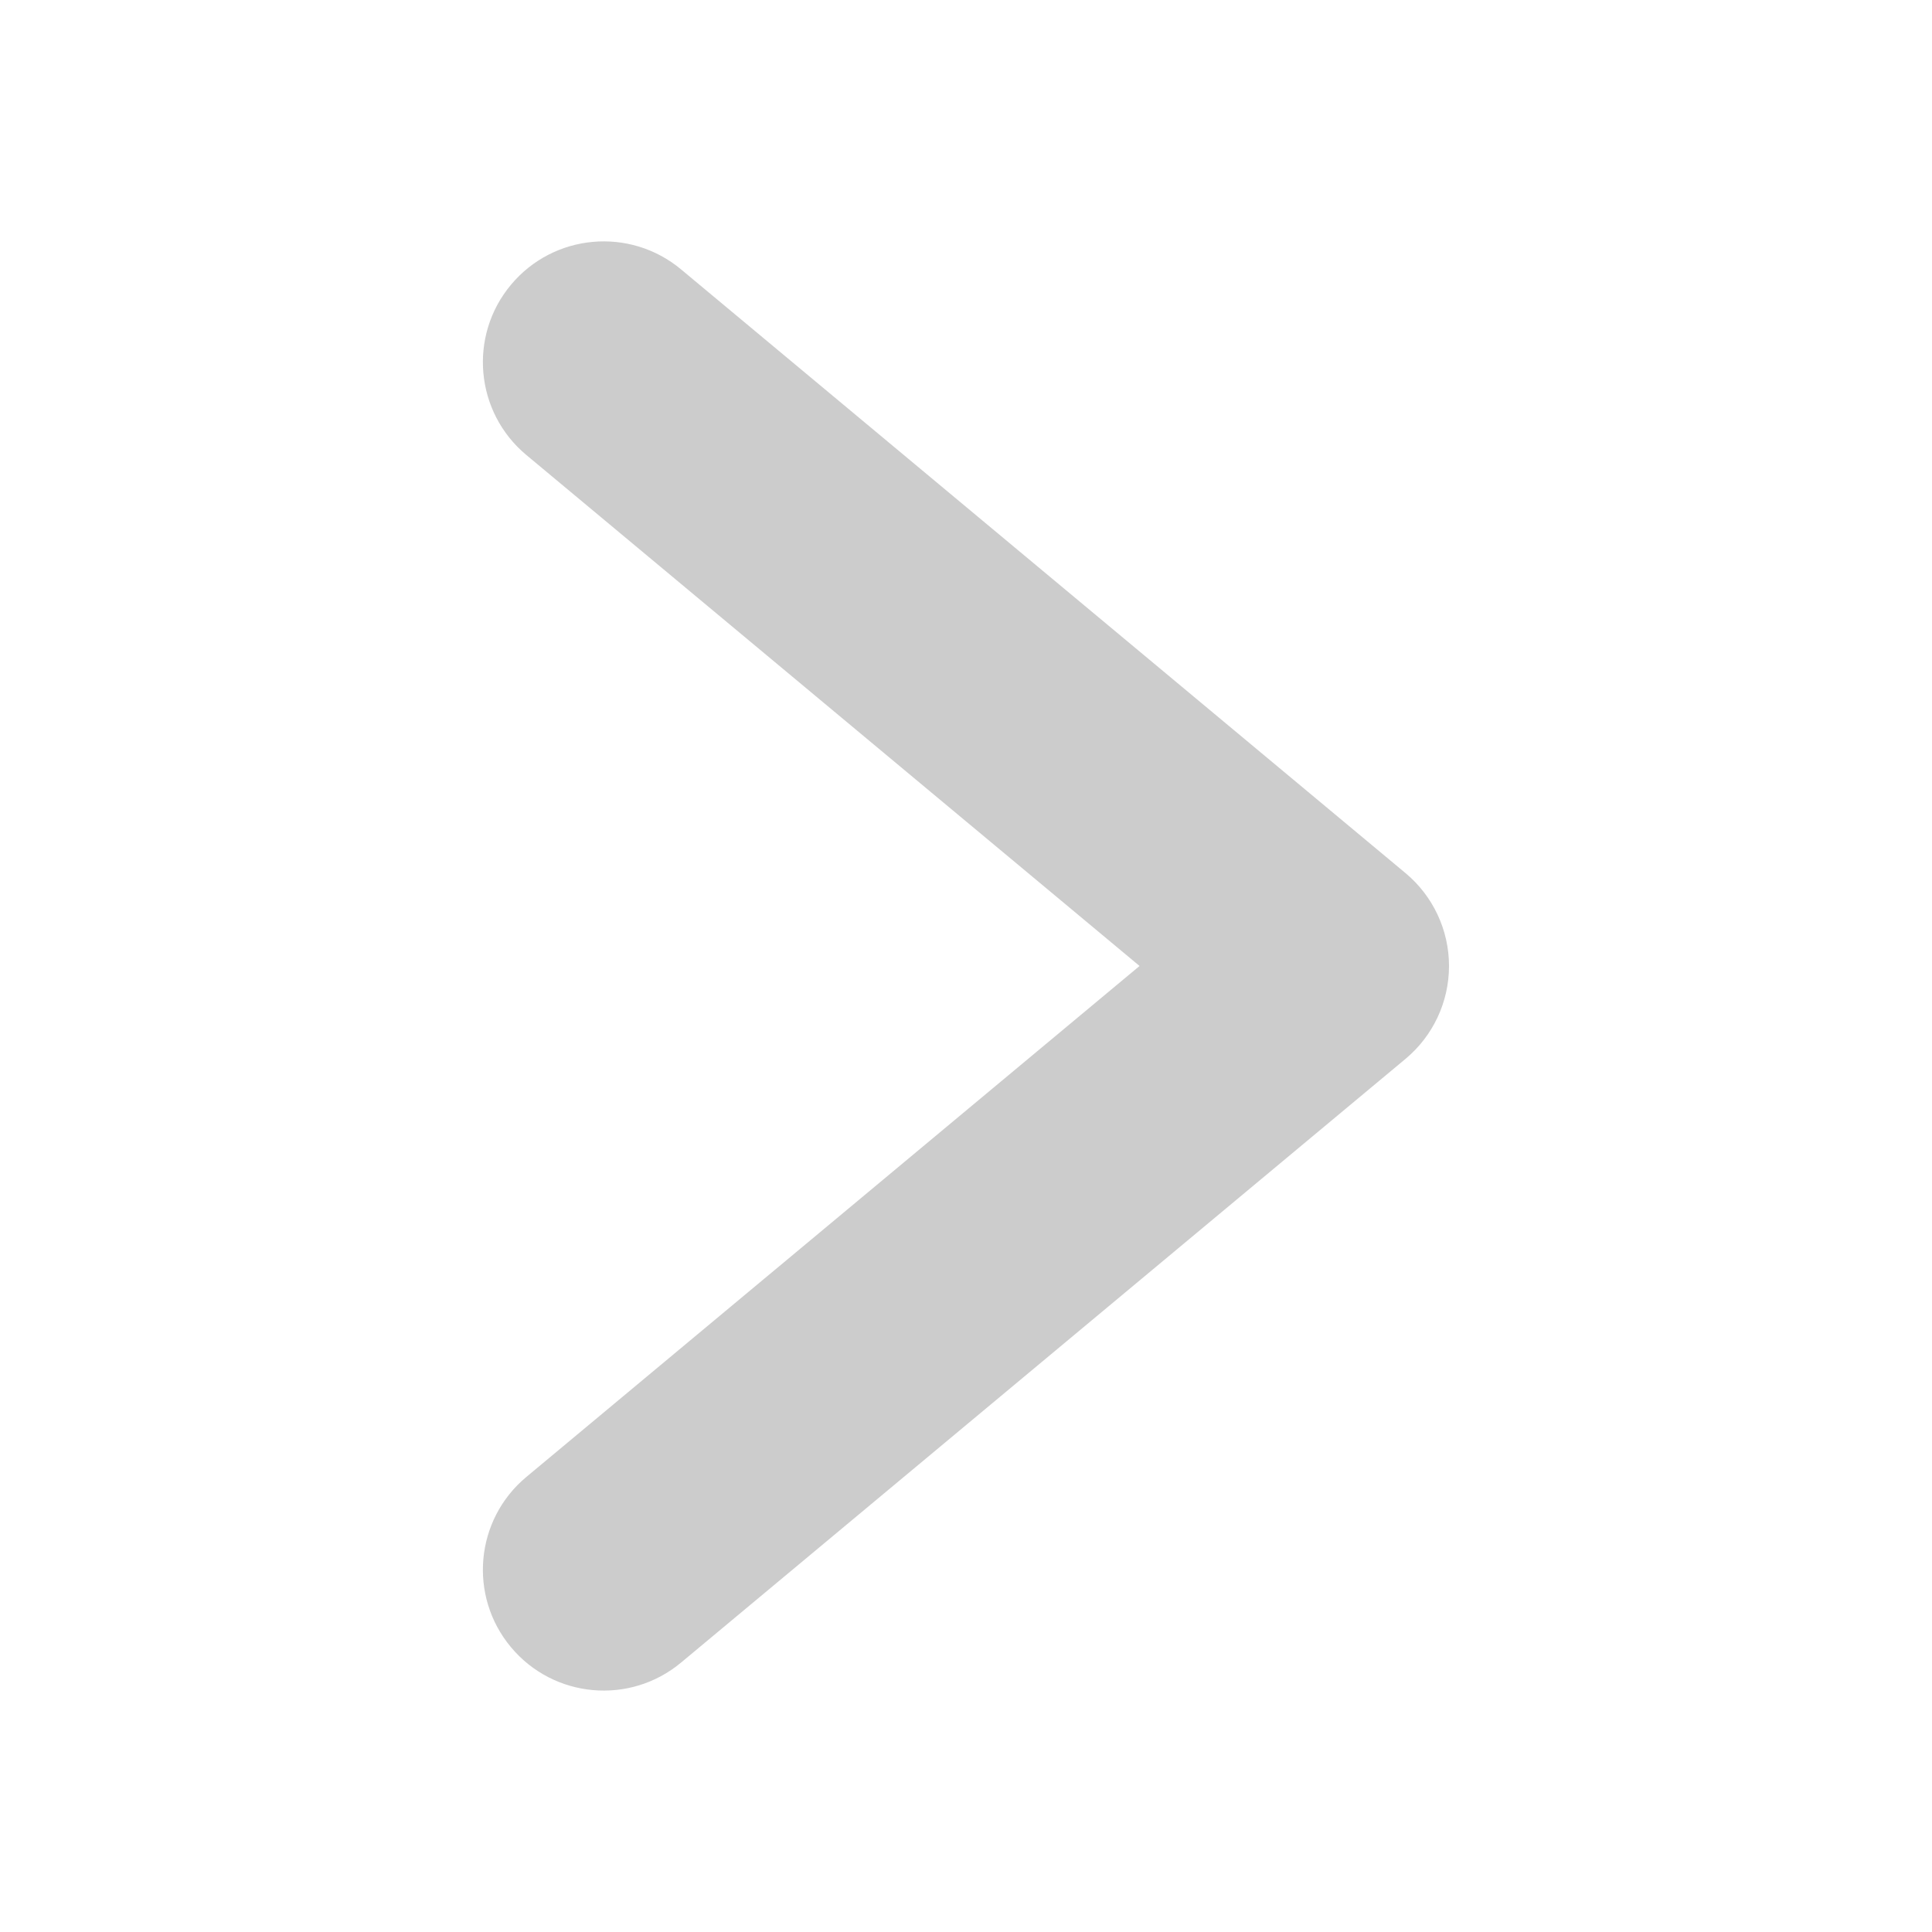
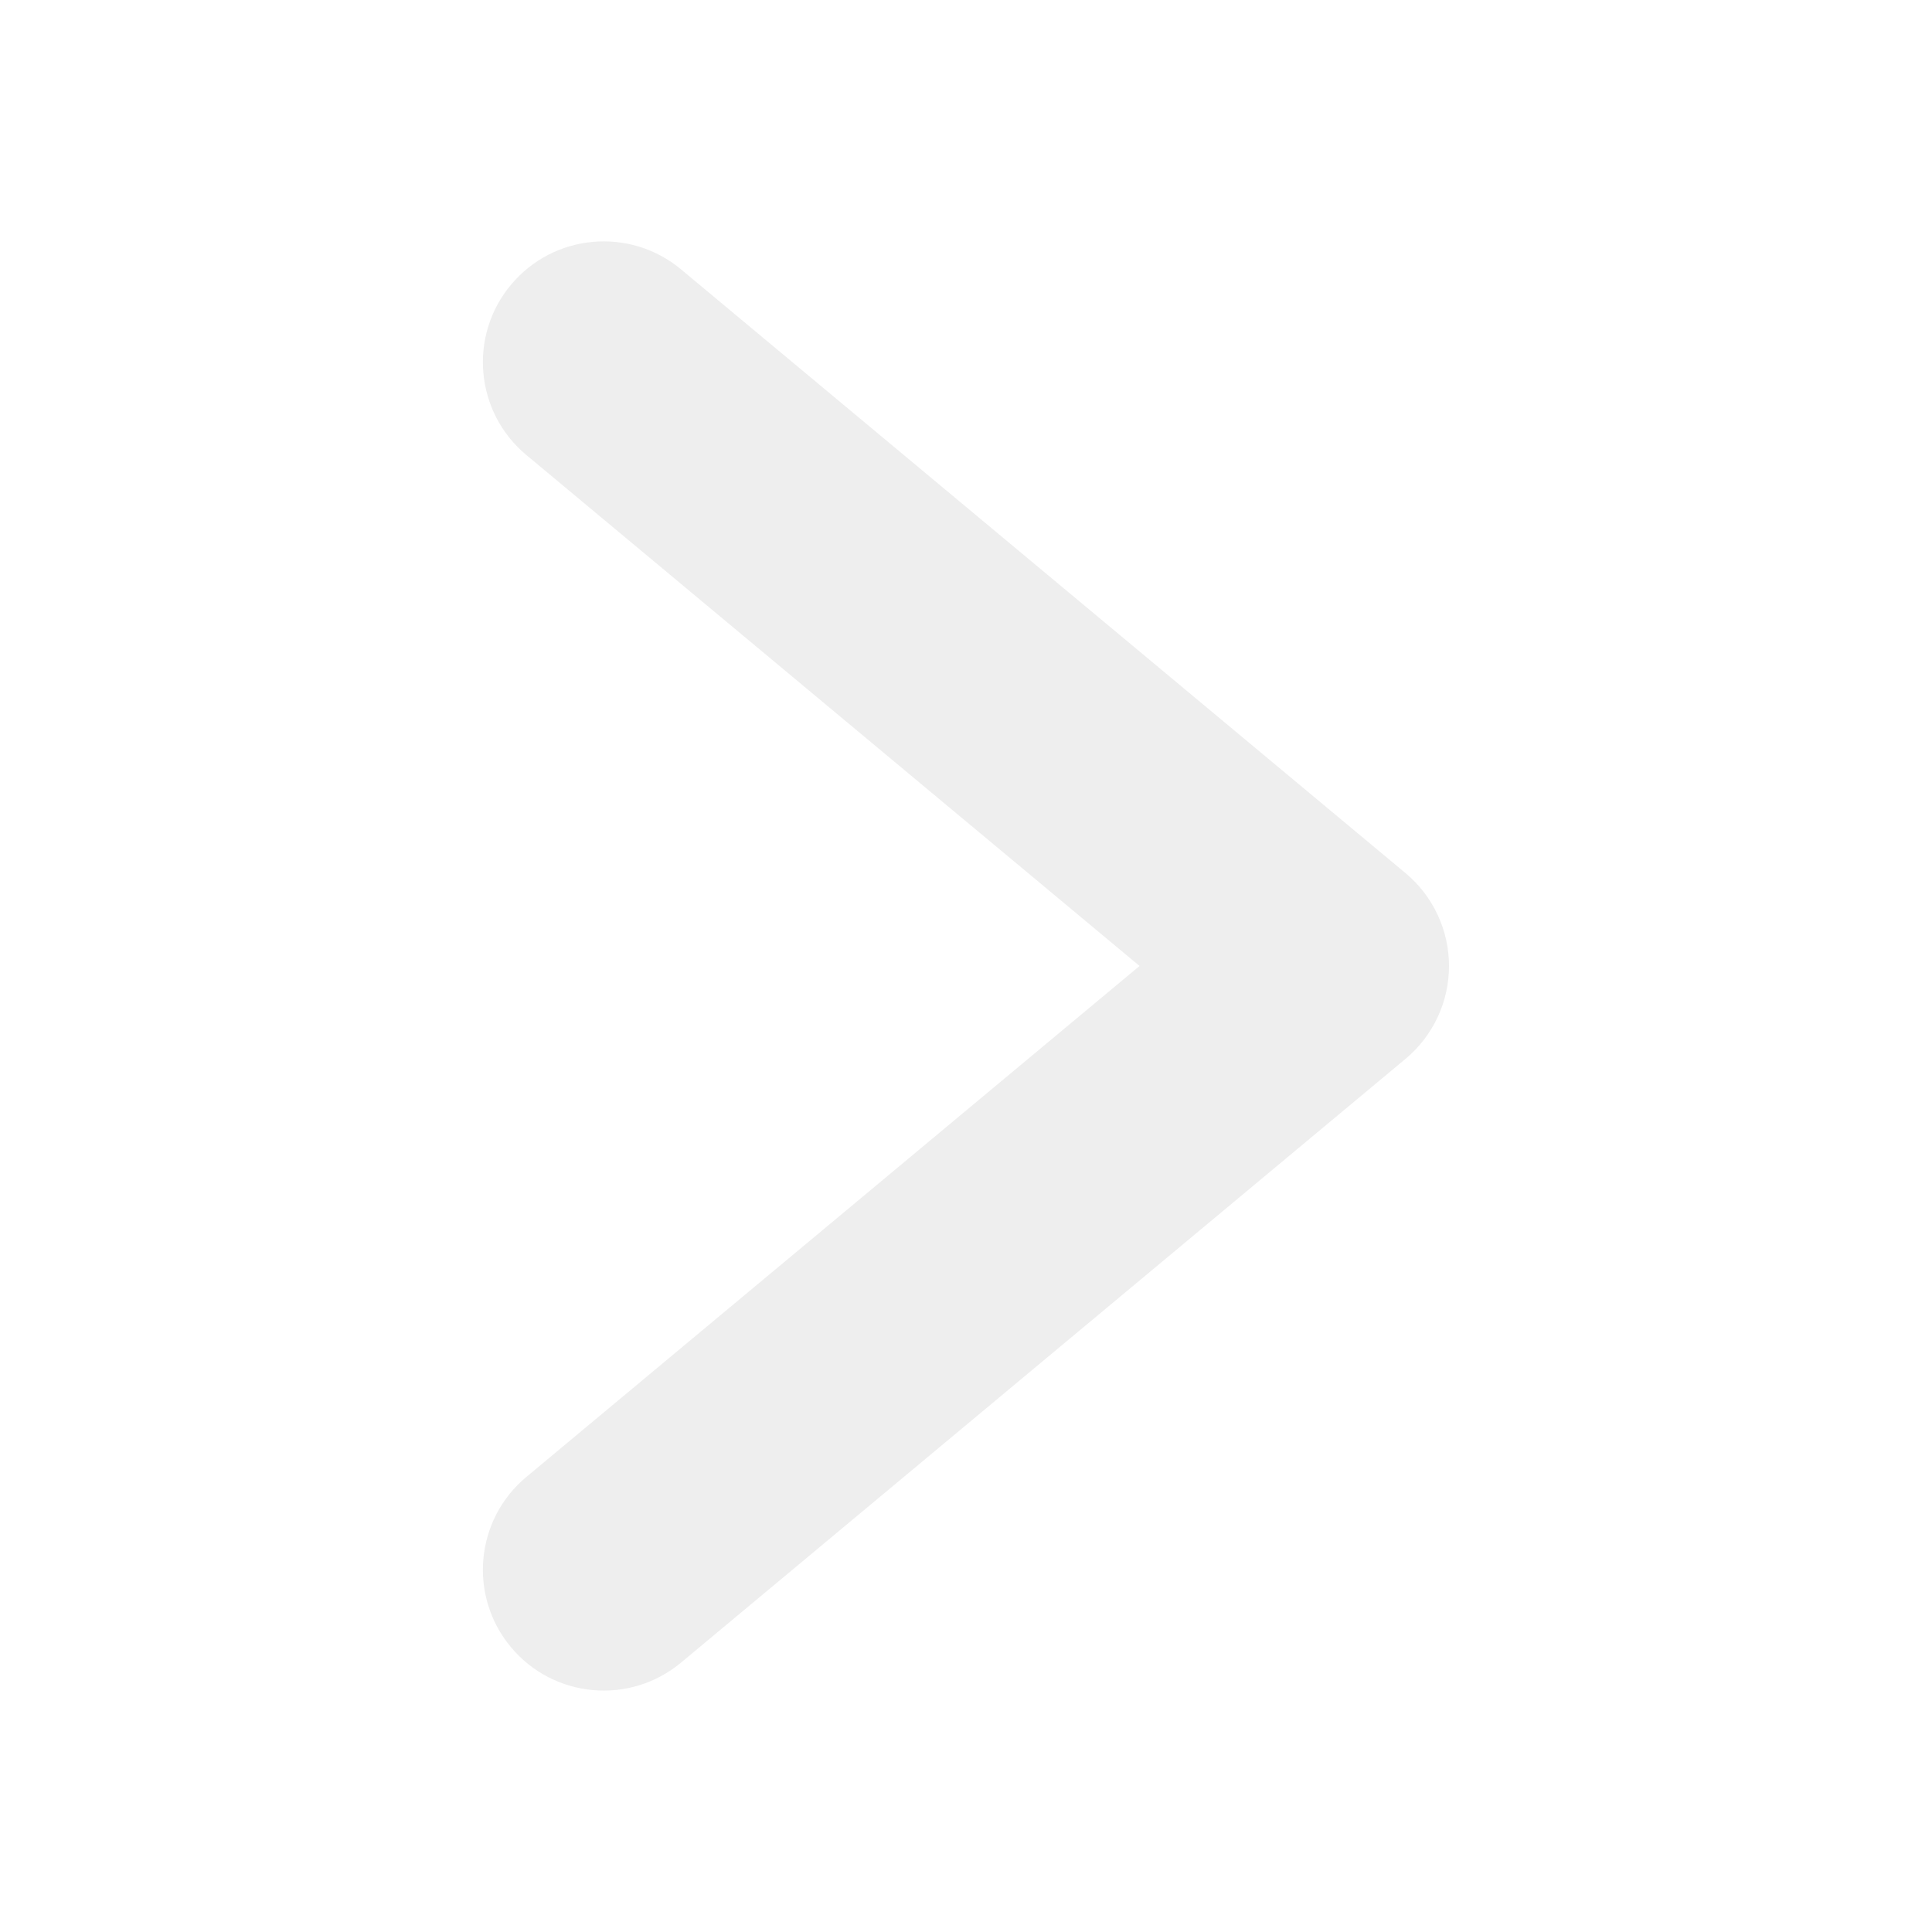
<svg xmlns="http://www.w3.org/2000/svg" viewBox="0 0 96 96">
-   <path fill="#ccc" d="M69.844,43.388,33.842,13.386a6.003,6.003,0,0,0-7.688,9.223l30.47,25.39-30.47,25.39a6.003,6.003,0,0,0,7.688,9.223L69.844,52.611a6.009,6.009,0,0,0,0-9.223Z" />
+   <path fill="#eee" d="M69.844,43.388,33.842,13.386a6.003,6.003,0,0,0-7.688,9.223l30.47,25.39-30.47,25.39a6.003,6.003,0,0,0,7.688,9.223L69.844,52.611a6.009,6.009,0,0,0,0-9.223Z" />
</svg>
